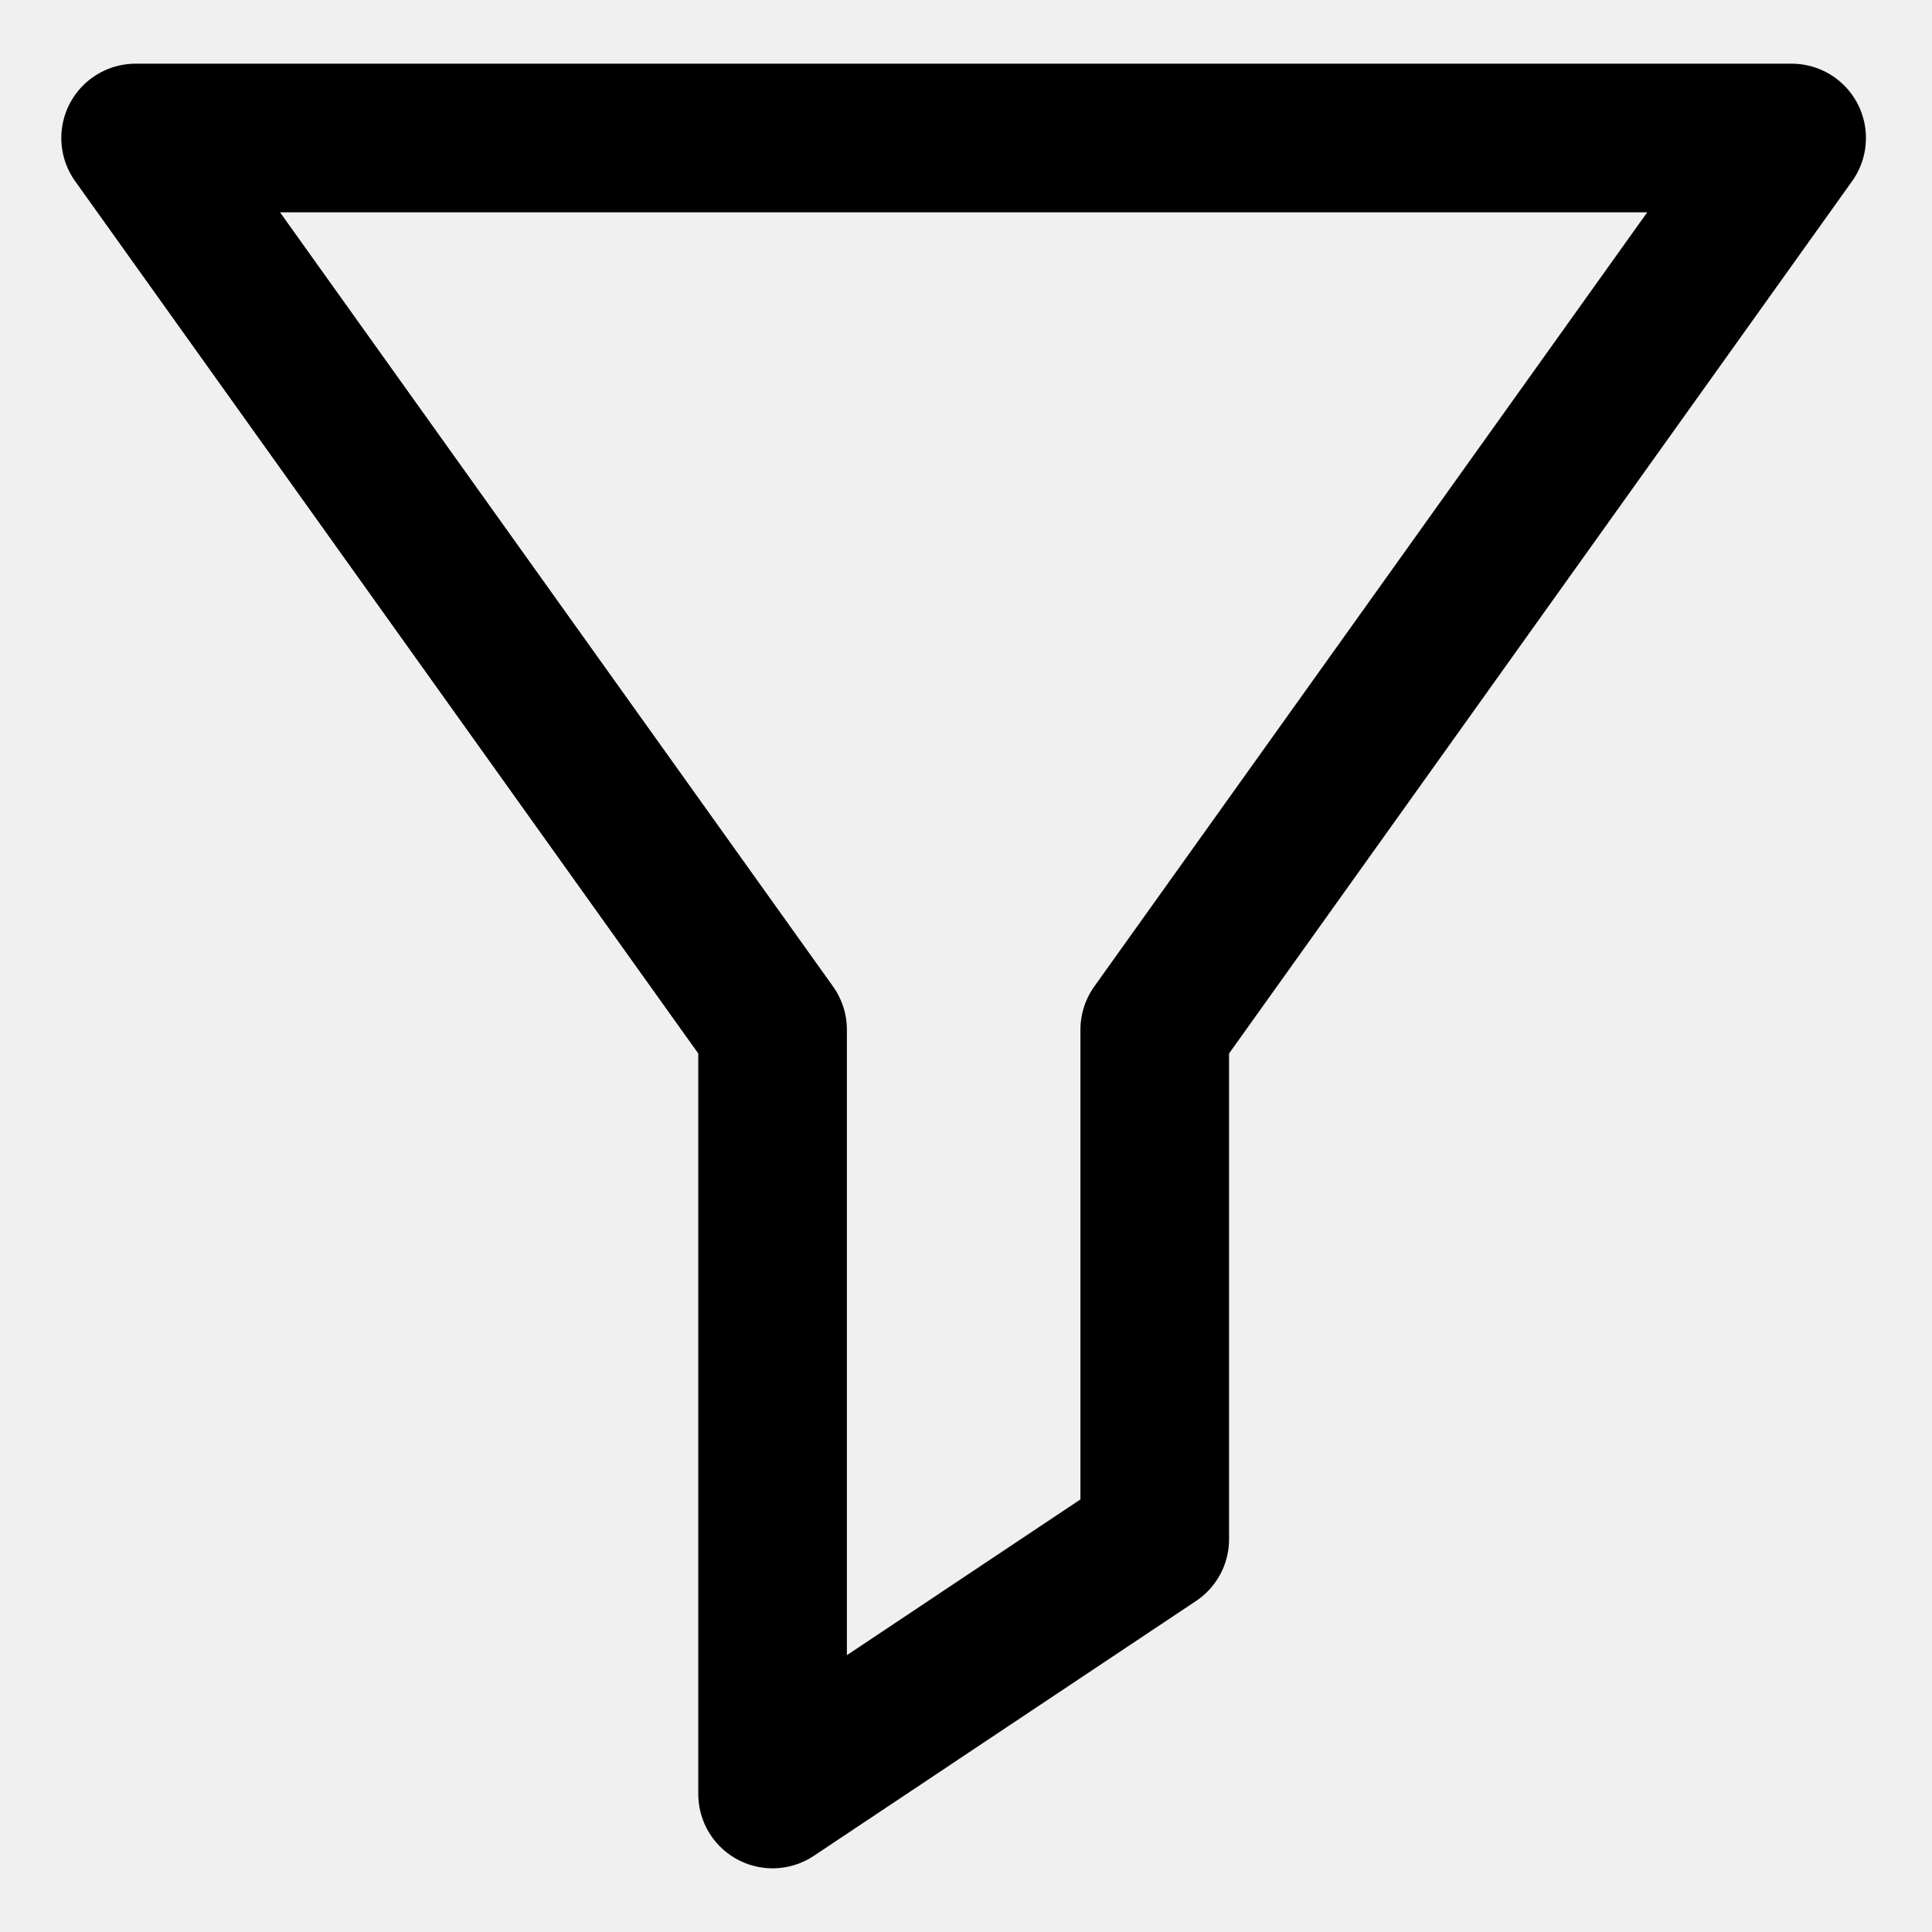
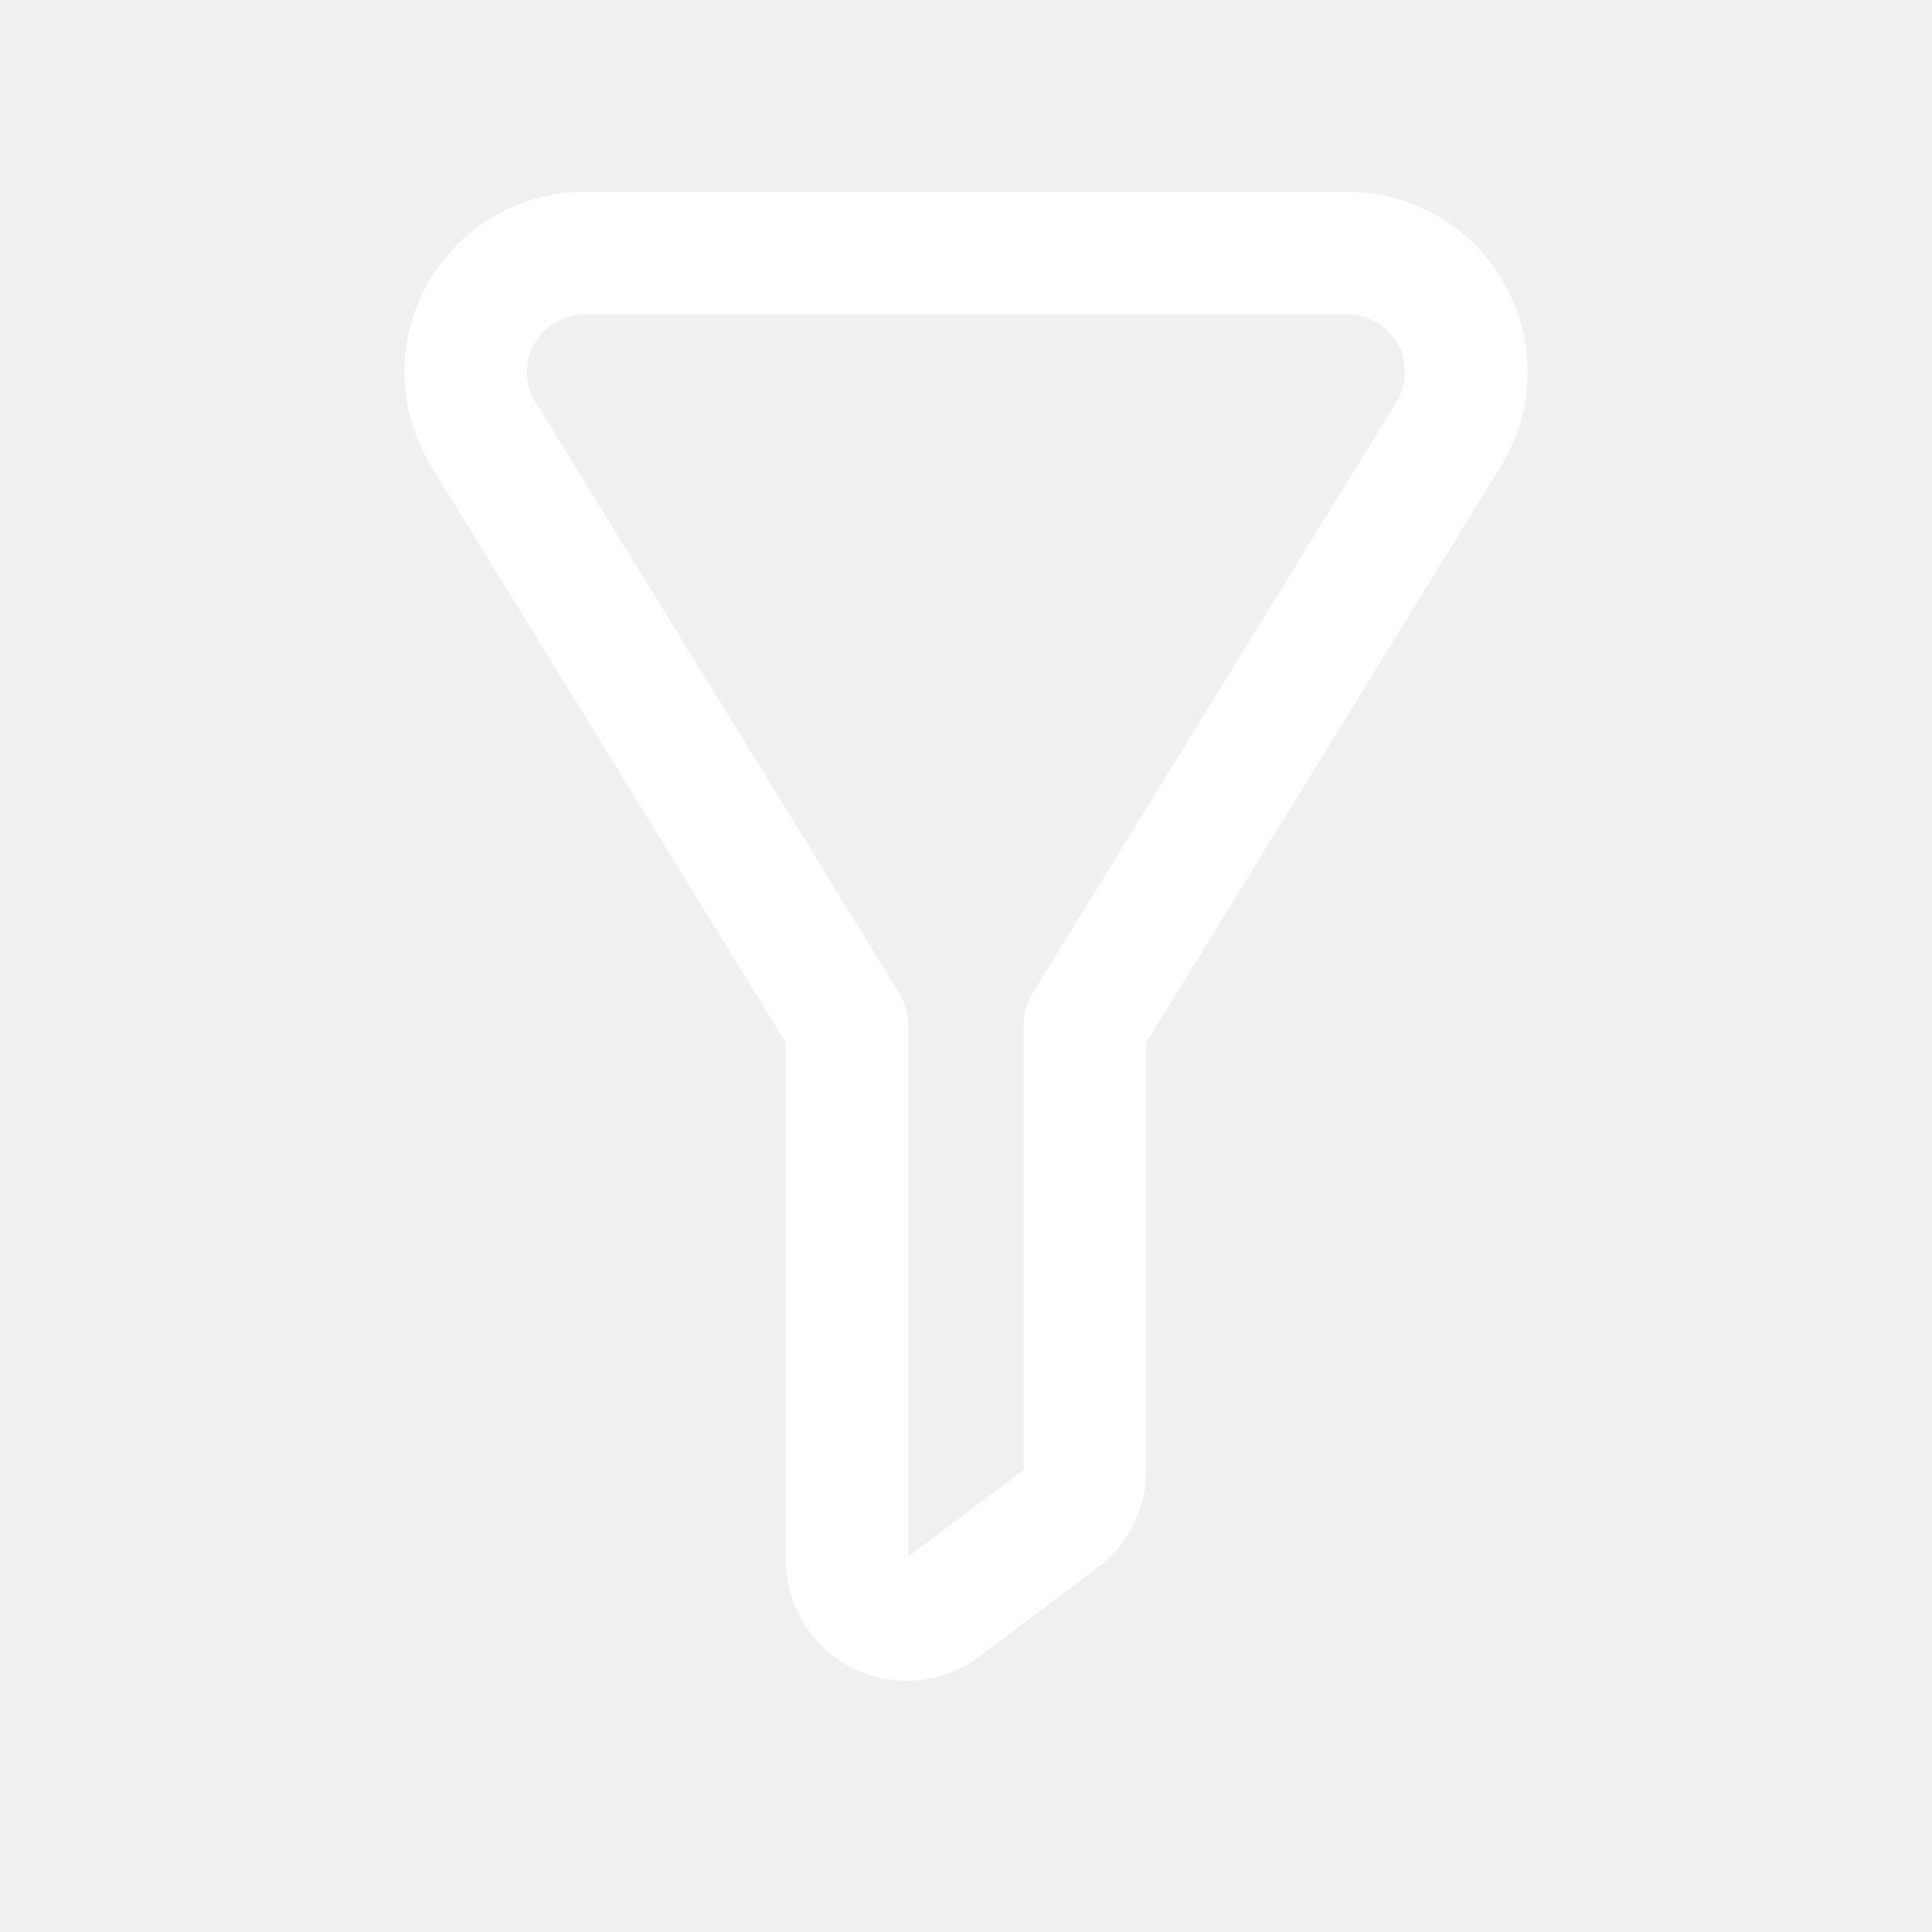
- <svg xmlns="http://www.w3.org/2000/svg" width="26" height="26" viewBox="0 0 26 26" fill="none">
-   <path d="M24.111 1.857H1.825L10.397 13.857V24.143L15.54 20.714V13.857L24.111 1.857Z" stroke="black" stroke-width="2" stroke-linecap="round" stroke-linejoin="round" />
+ <svg xmlns="http://www.w3.org/2000/svg" fill="#ffffff" width="800px" height="800px" version="1.1" viewBox="144 144 512 512" stroke="#ffffff">
+   <g id="SVGRepo_bgCarrier" stroke-width="0" />
+   <g id="SVGRepo_tracerCarrier" stroke-linecap="round" stroke-linejoin="round" />
+   <g id="SVGRepo_iconCarrier">
+     <path d="m258.68 267.31 94.086 152.89v137.24c0 11.934 6.738 22.832 17.414 28.168 10.66 5.336 23.426 4.188 32.969-2.977 11.477-8.613 24.117-18.09 31.488-23.617 7.934-5.949 12.594-15.27 12.594-25.188v-113.62l94.086-152.89c8.961-14.562 9.352-32.859 1.008-47.785-8.344-14.941-24.121-24.199-41.234-24.199h-202.18c-17.113 0-32.891 9.258-41.234 24.199-8.344 14.926-7.949 33.223 1.008 47.785zm157.06 266.52-31.488 23.613v-141.7c0-2.914-0.801-5.762-2.328-8.25l-96.434-156.68c-2.977-4.852-3.117-10.957-0.332-15.934 2.789-4.977 8.047-8.062 13.746-8.062h202.18c5.699 0 10.961 3.086 13.746 8.062 2.785 4.977 2.644 11.082-0.332 15.934l-96.43 156.68c-1.527 2.488-2.332 5.336-2.332 8.25z" fill-rule="evenodd" />
+   </g>
</svg>
